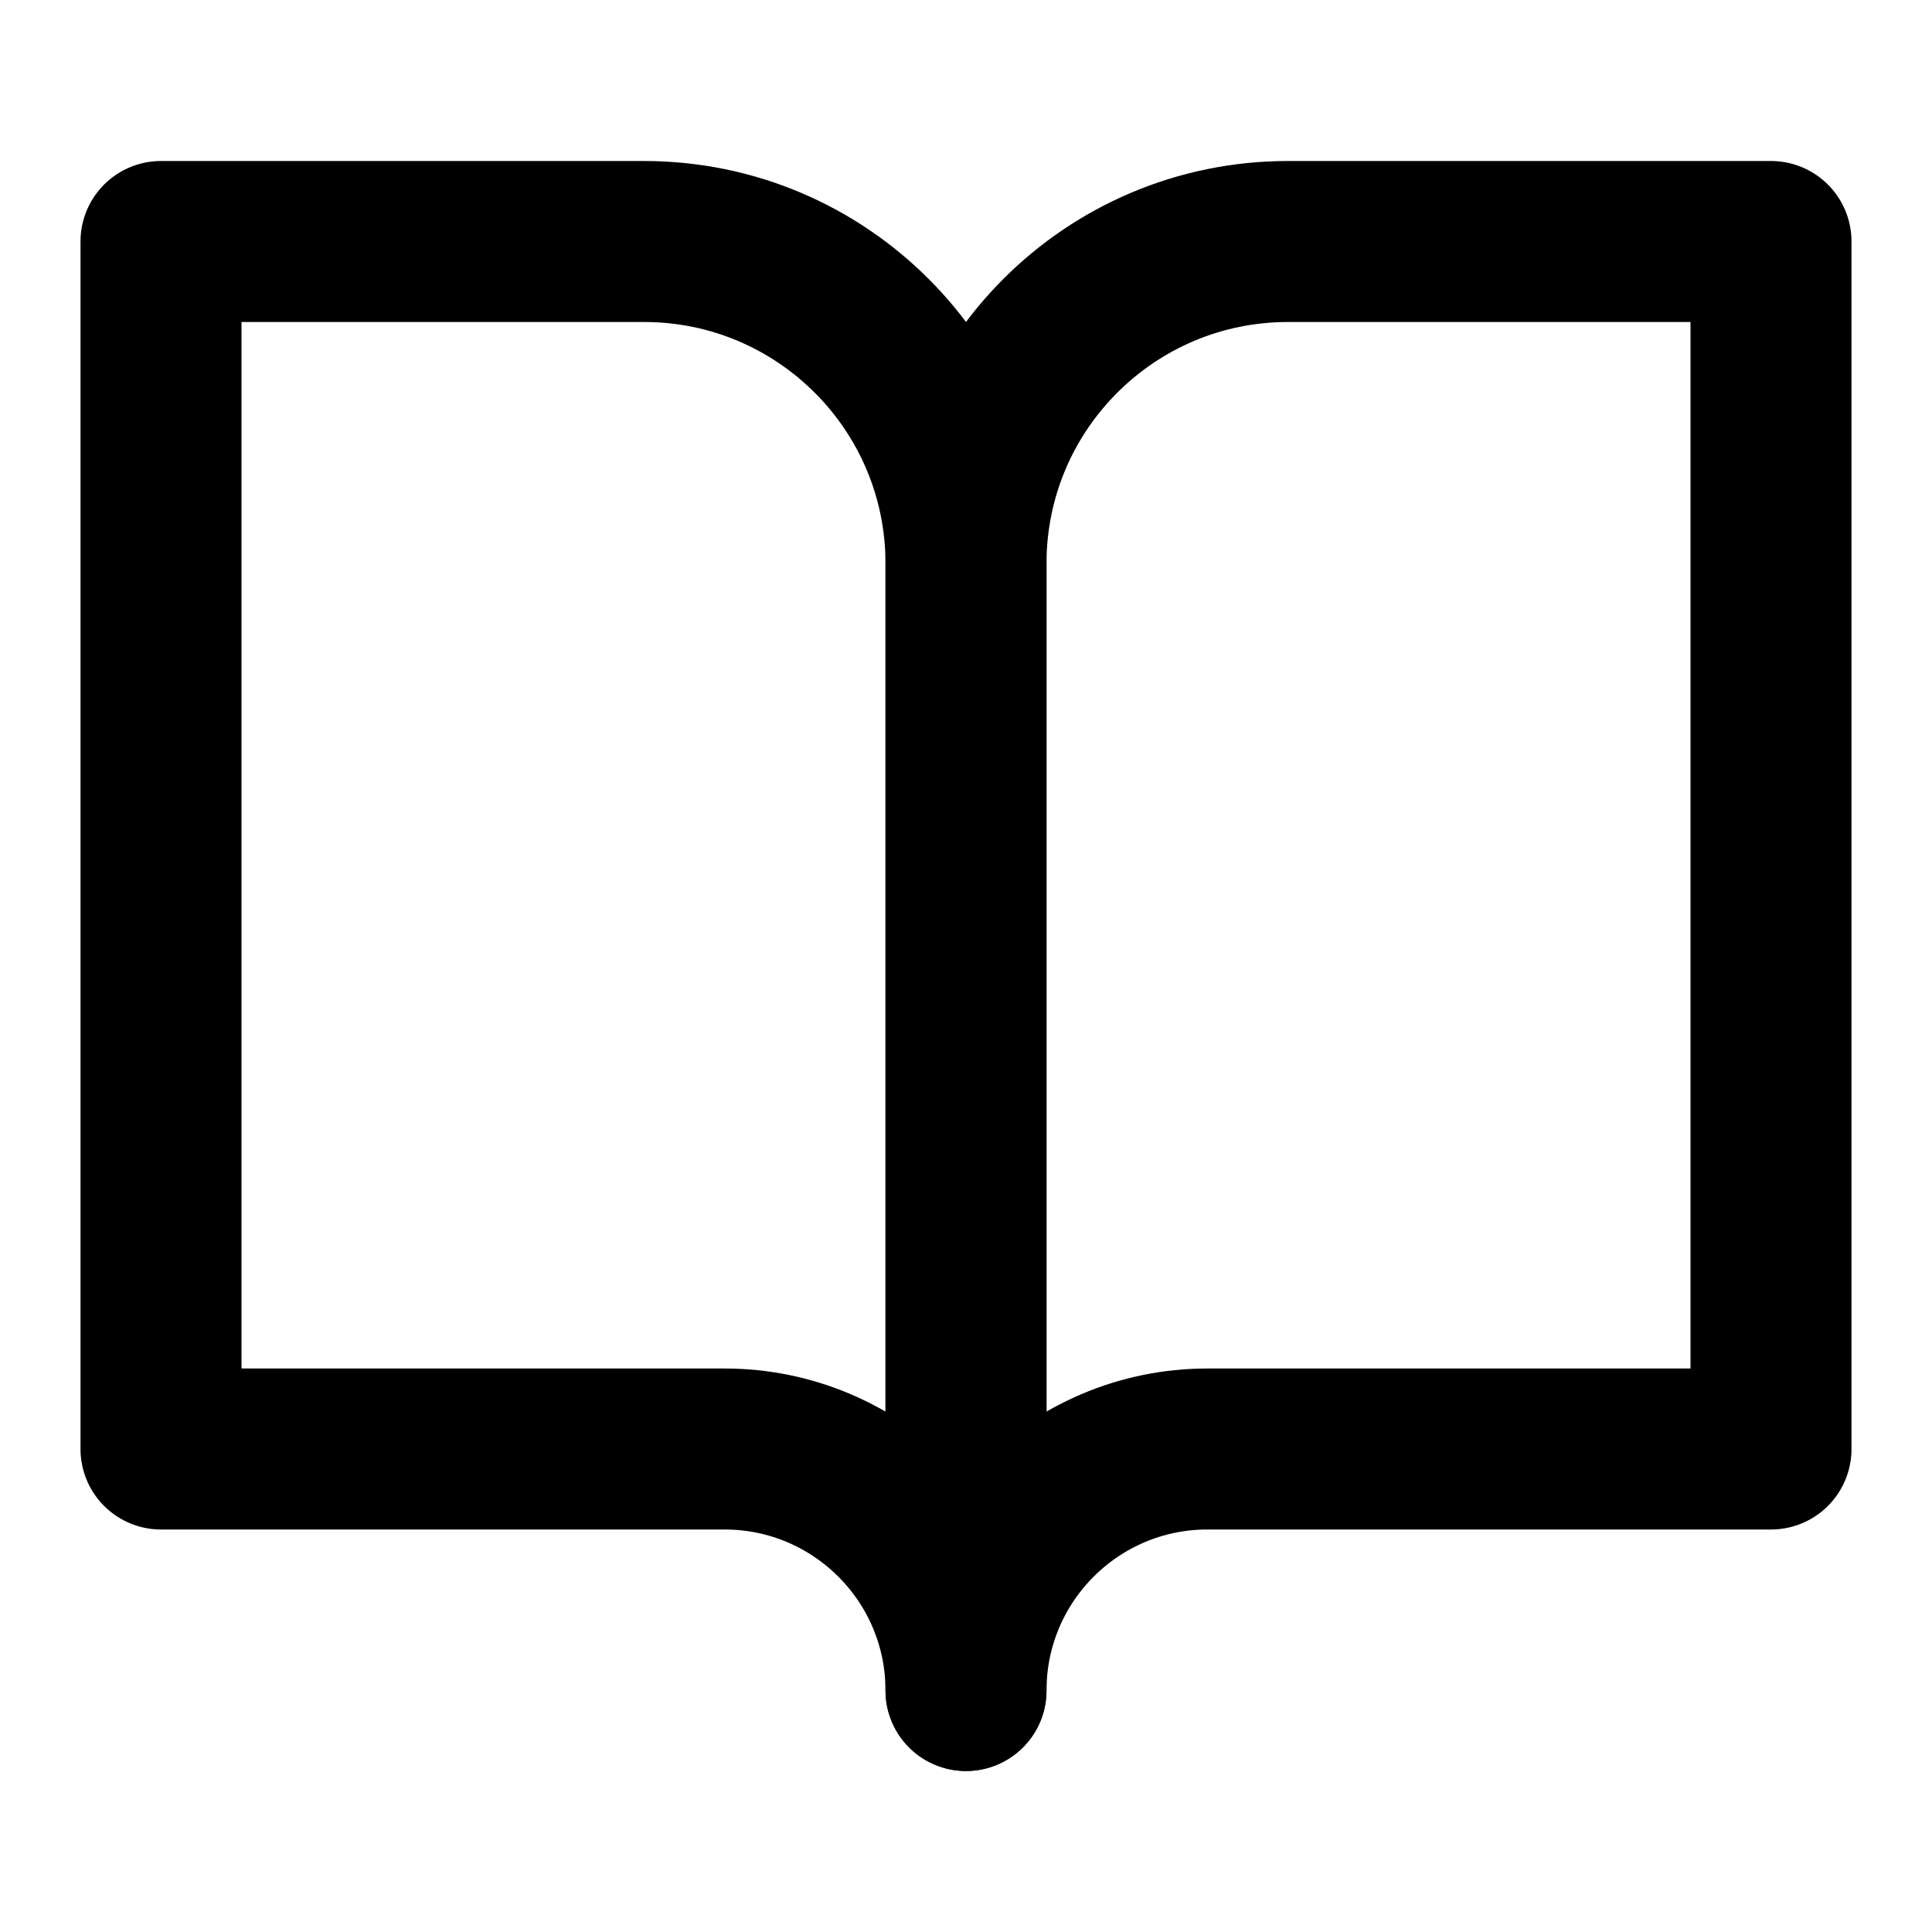
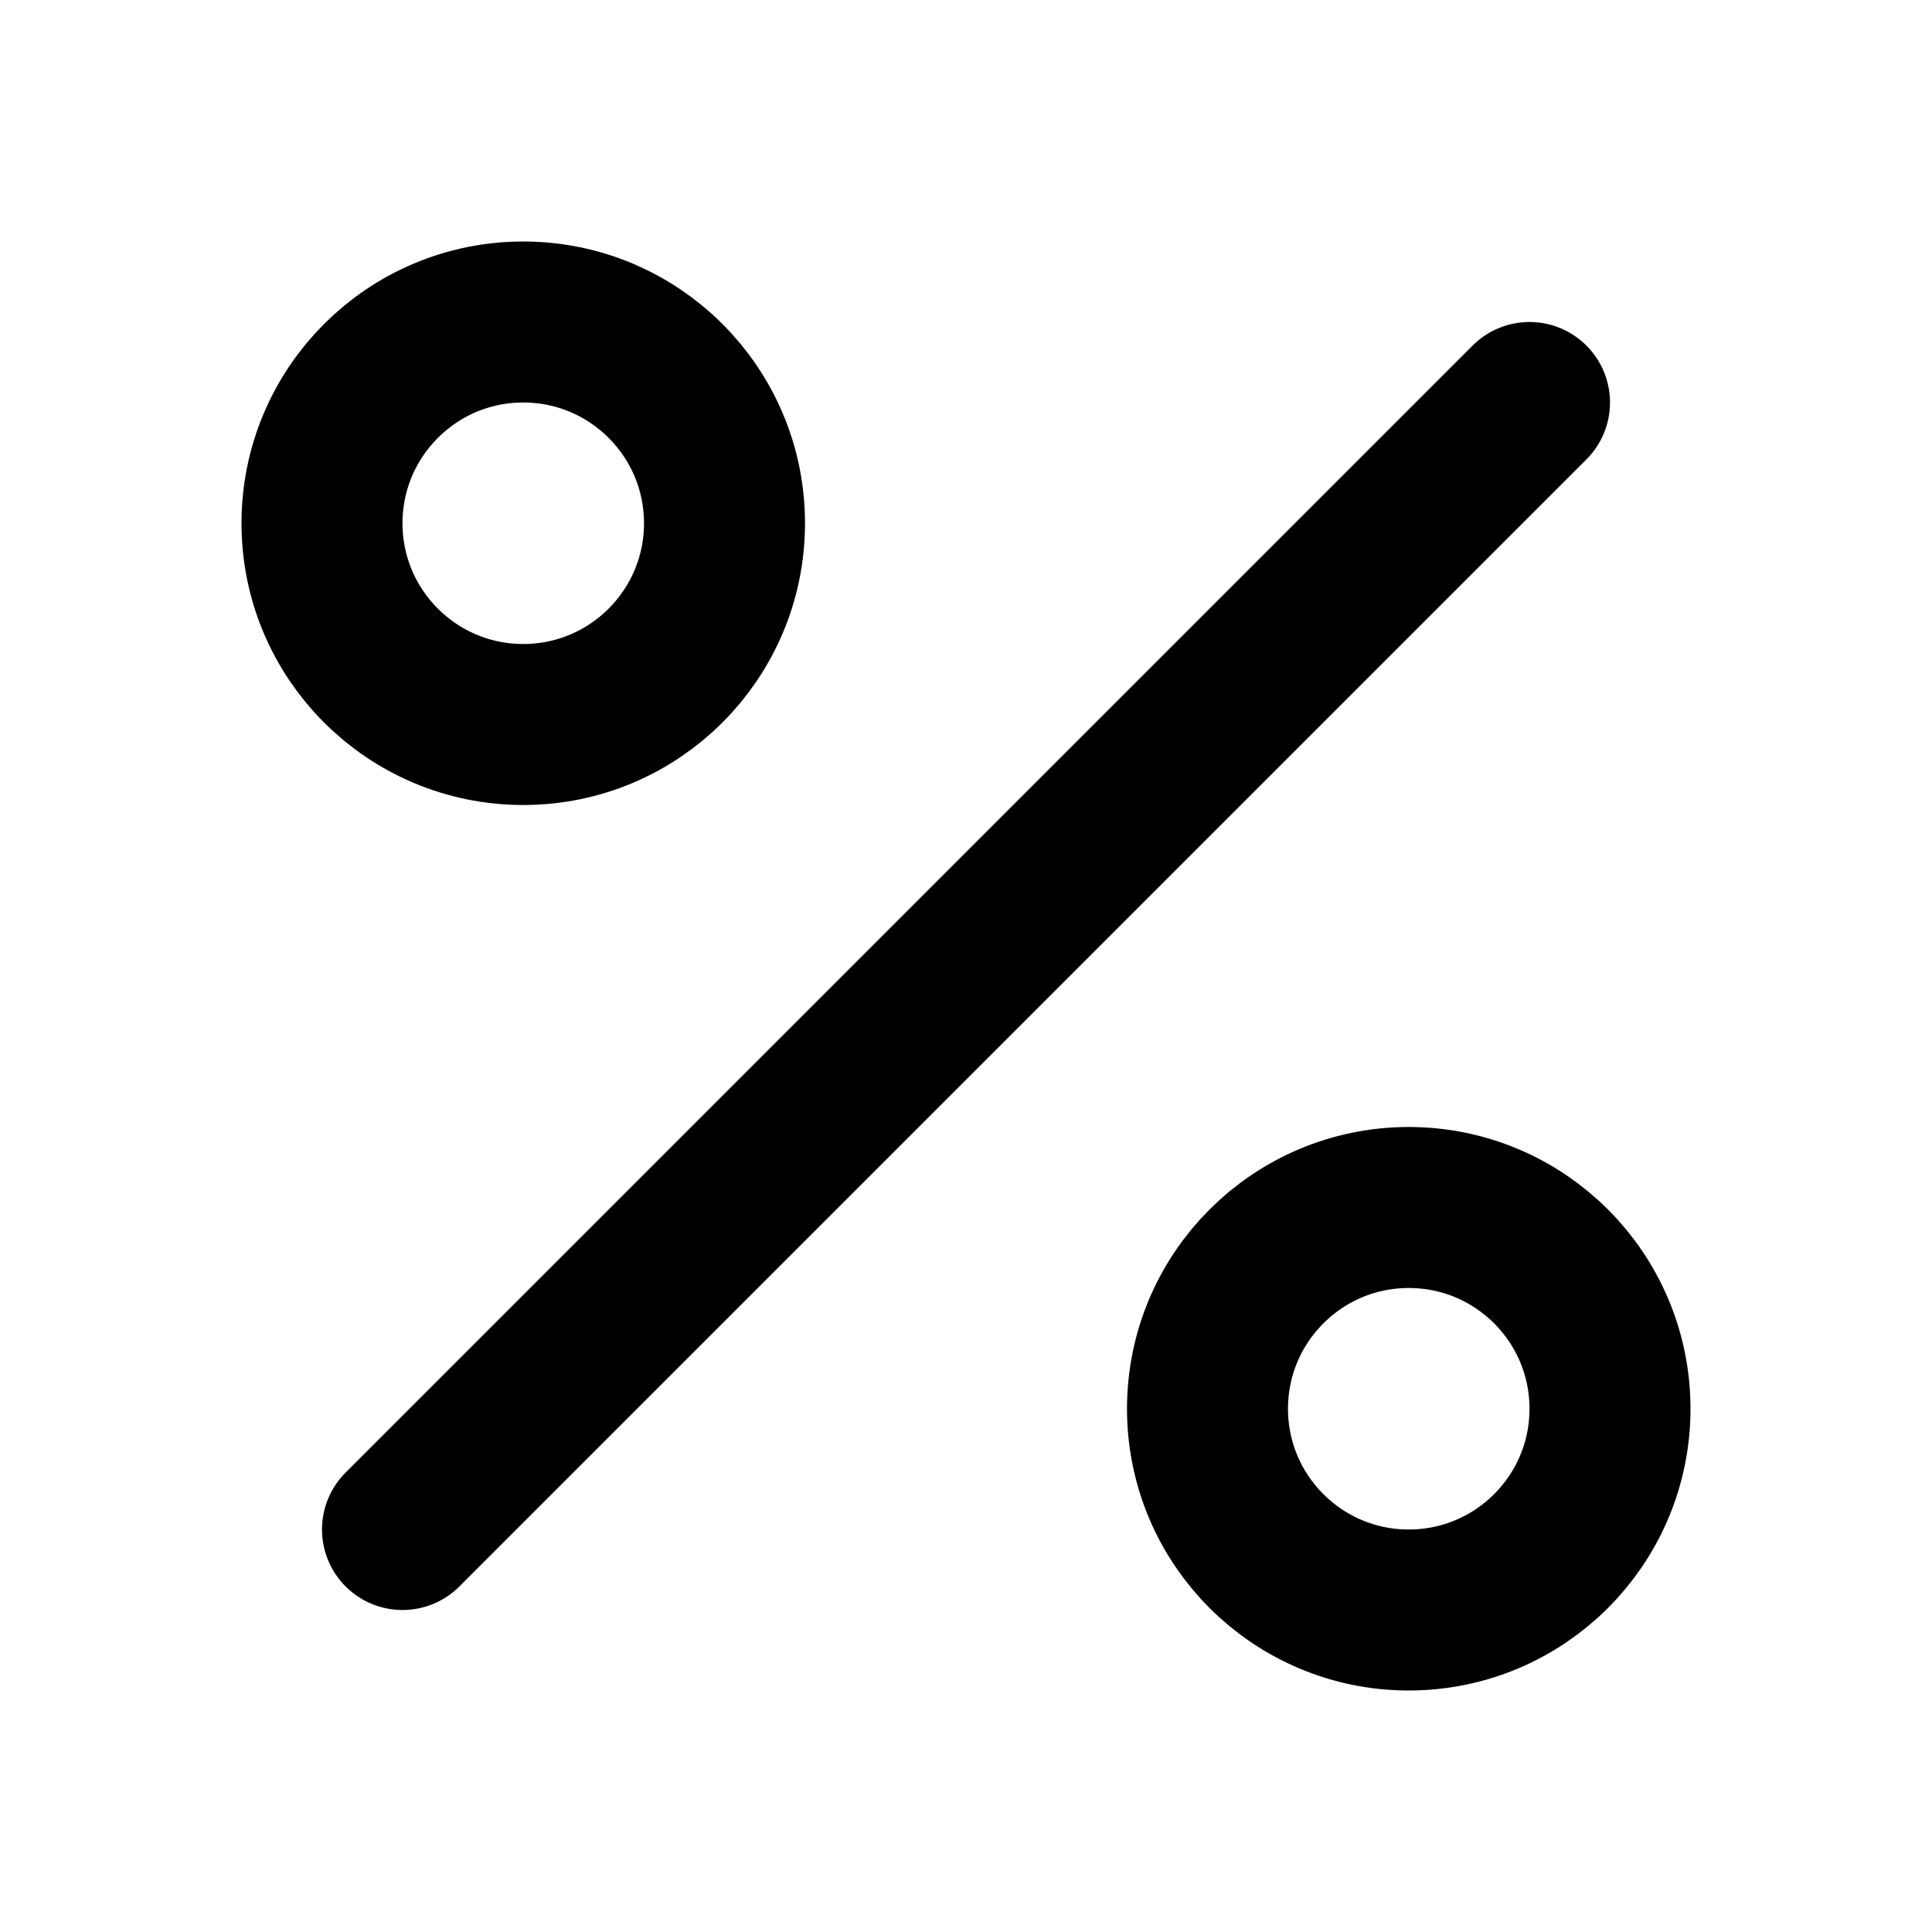
<svg xmlns="http://www.w3.org/2000/svg" width="24" height="24" viewBox="0 0 24 24" fill="none" stroke="currentColor" stroke-width="2" stroke-linecap="round" stroke-linejoin="round">
-   <path d="M2 3h6a4 4 0 0 1 4 4v14a3 3 0 0 0-3-3H2z" />
-   <path d="M22 3h-6a4 4 0 0 0-4 4v14a3 3 0 0 1 3-3h7z" />
+   <line x1="19" x2="5" y1="5" y2="19" />
+   <circle cx="6.5" cy="6.5" r="2.5" />
+   <circle cx="17.5" cy="17.5" r="2.5" />
</svg>
